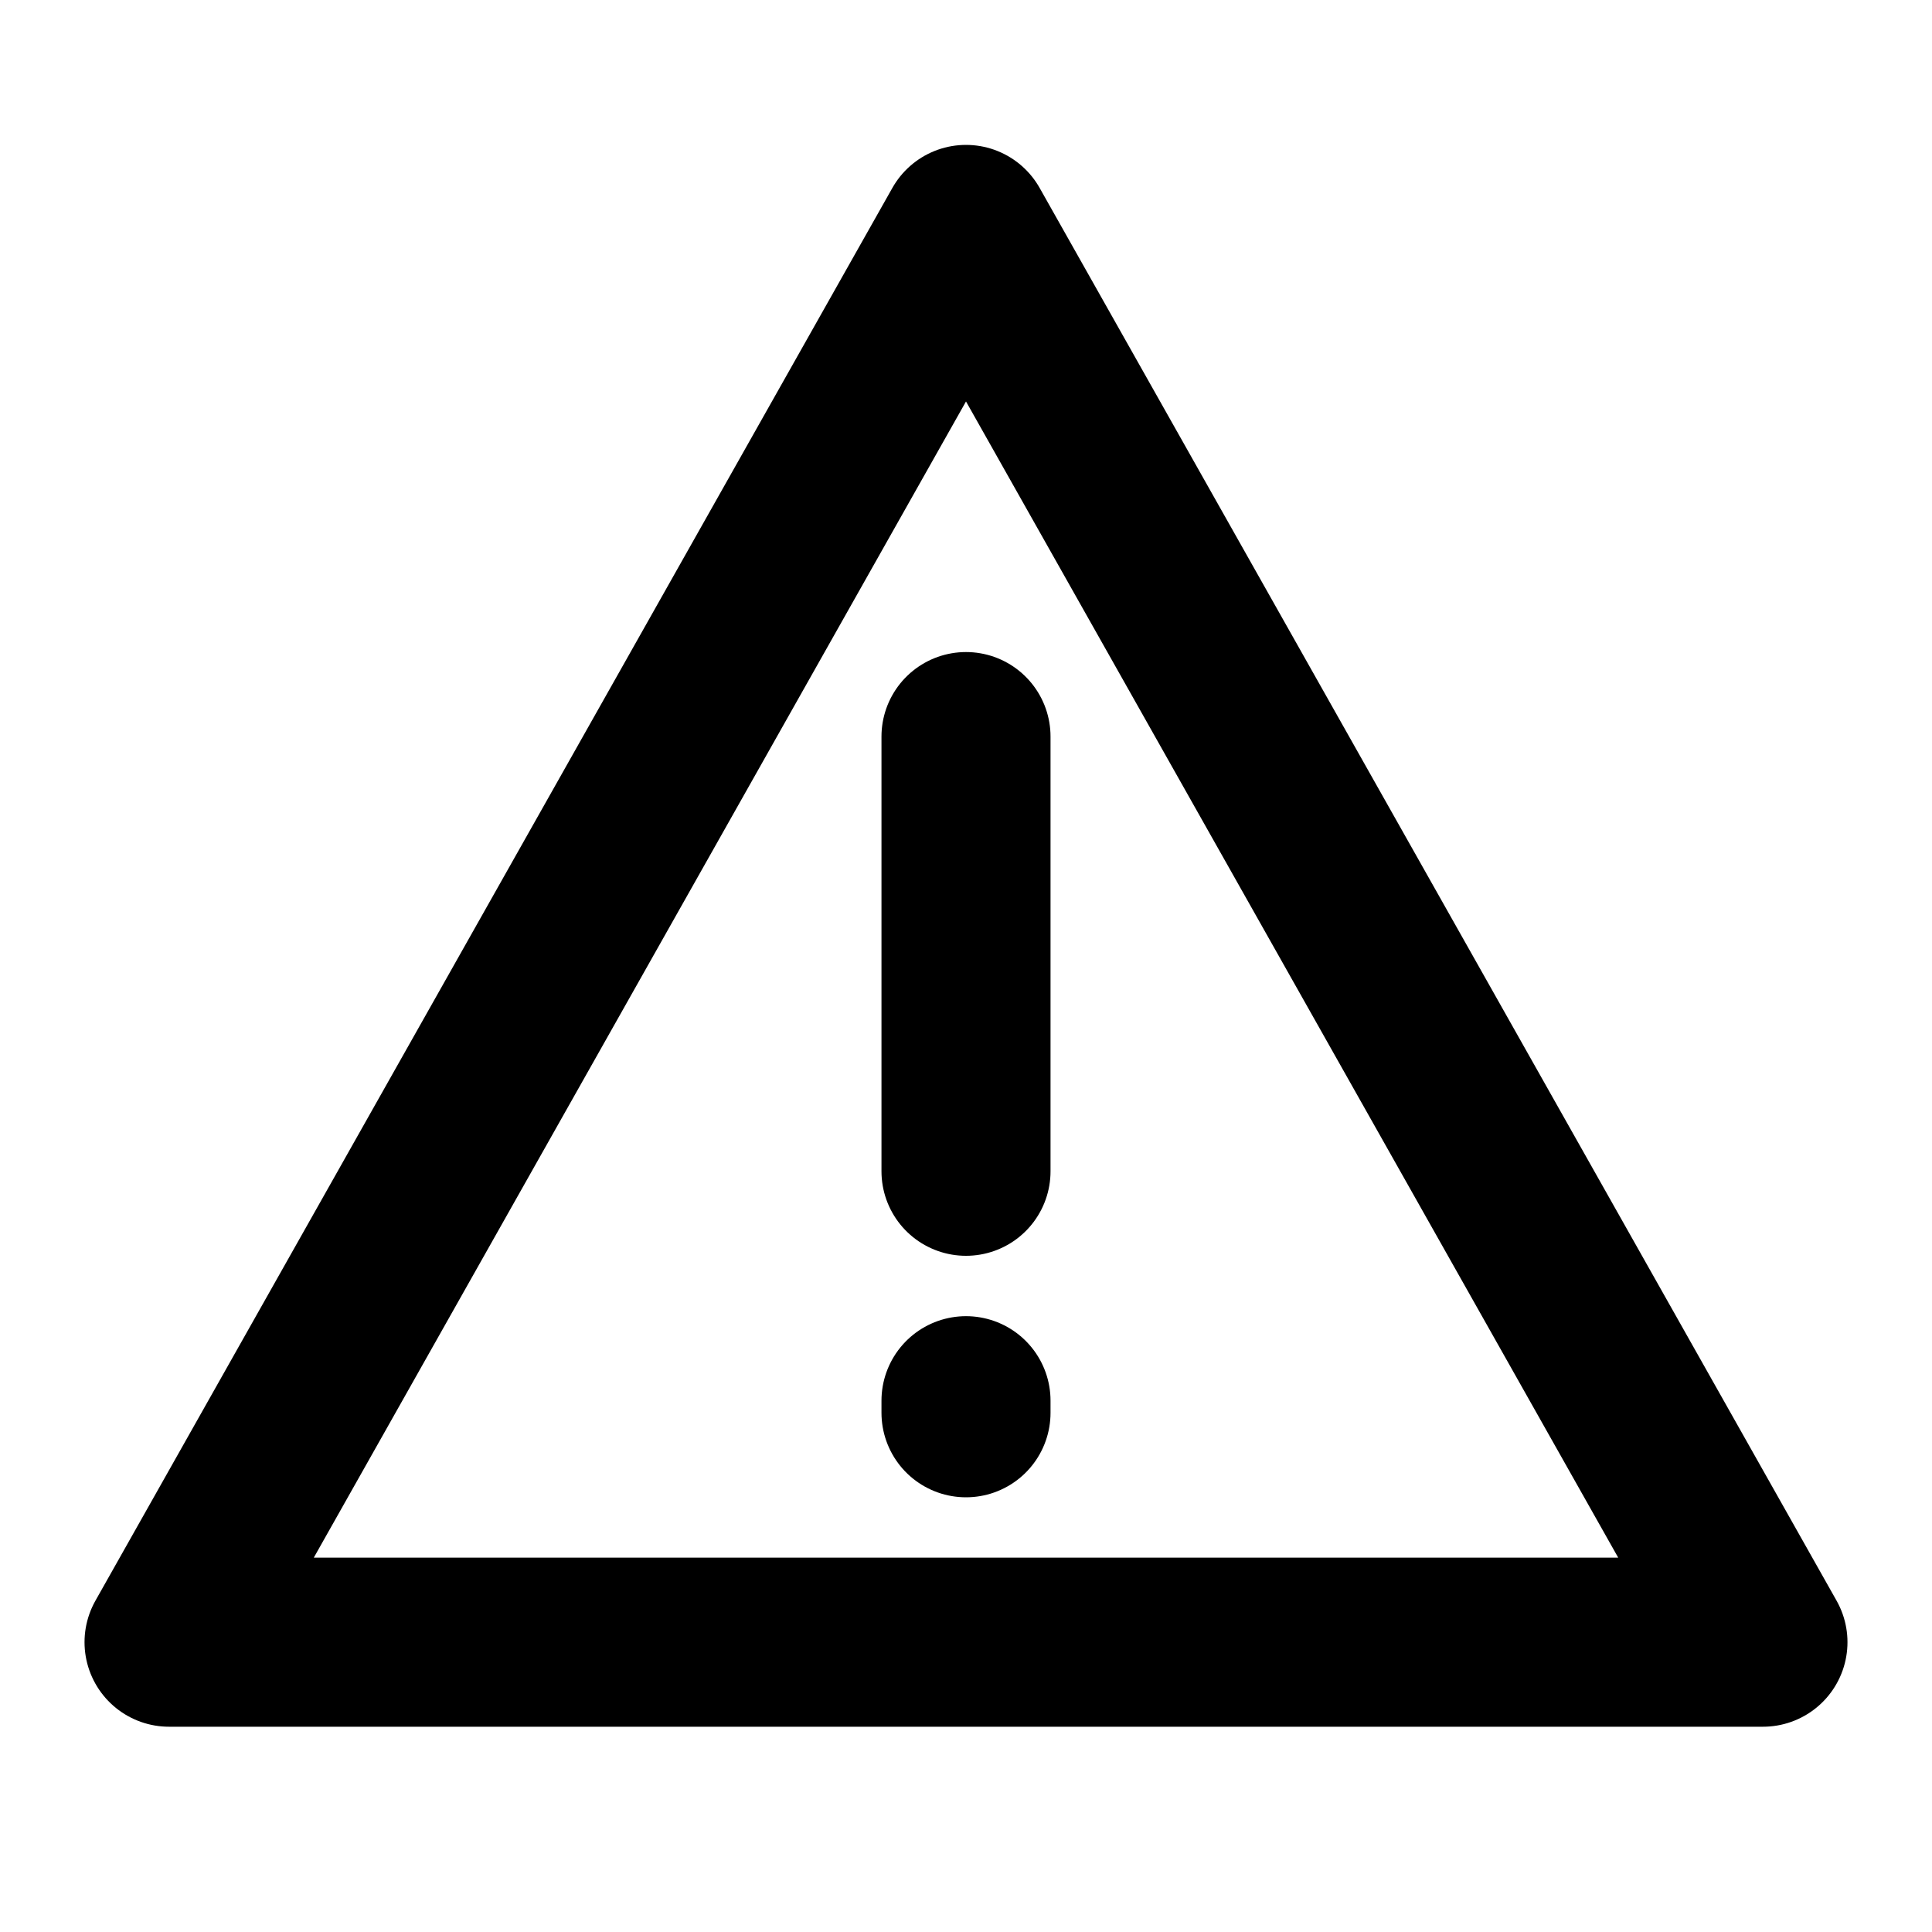
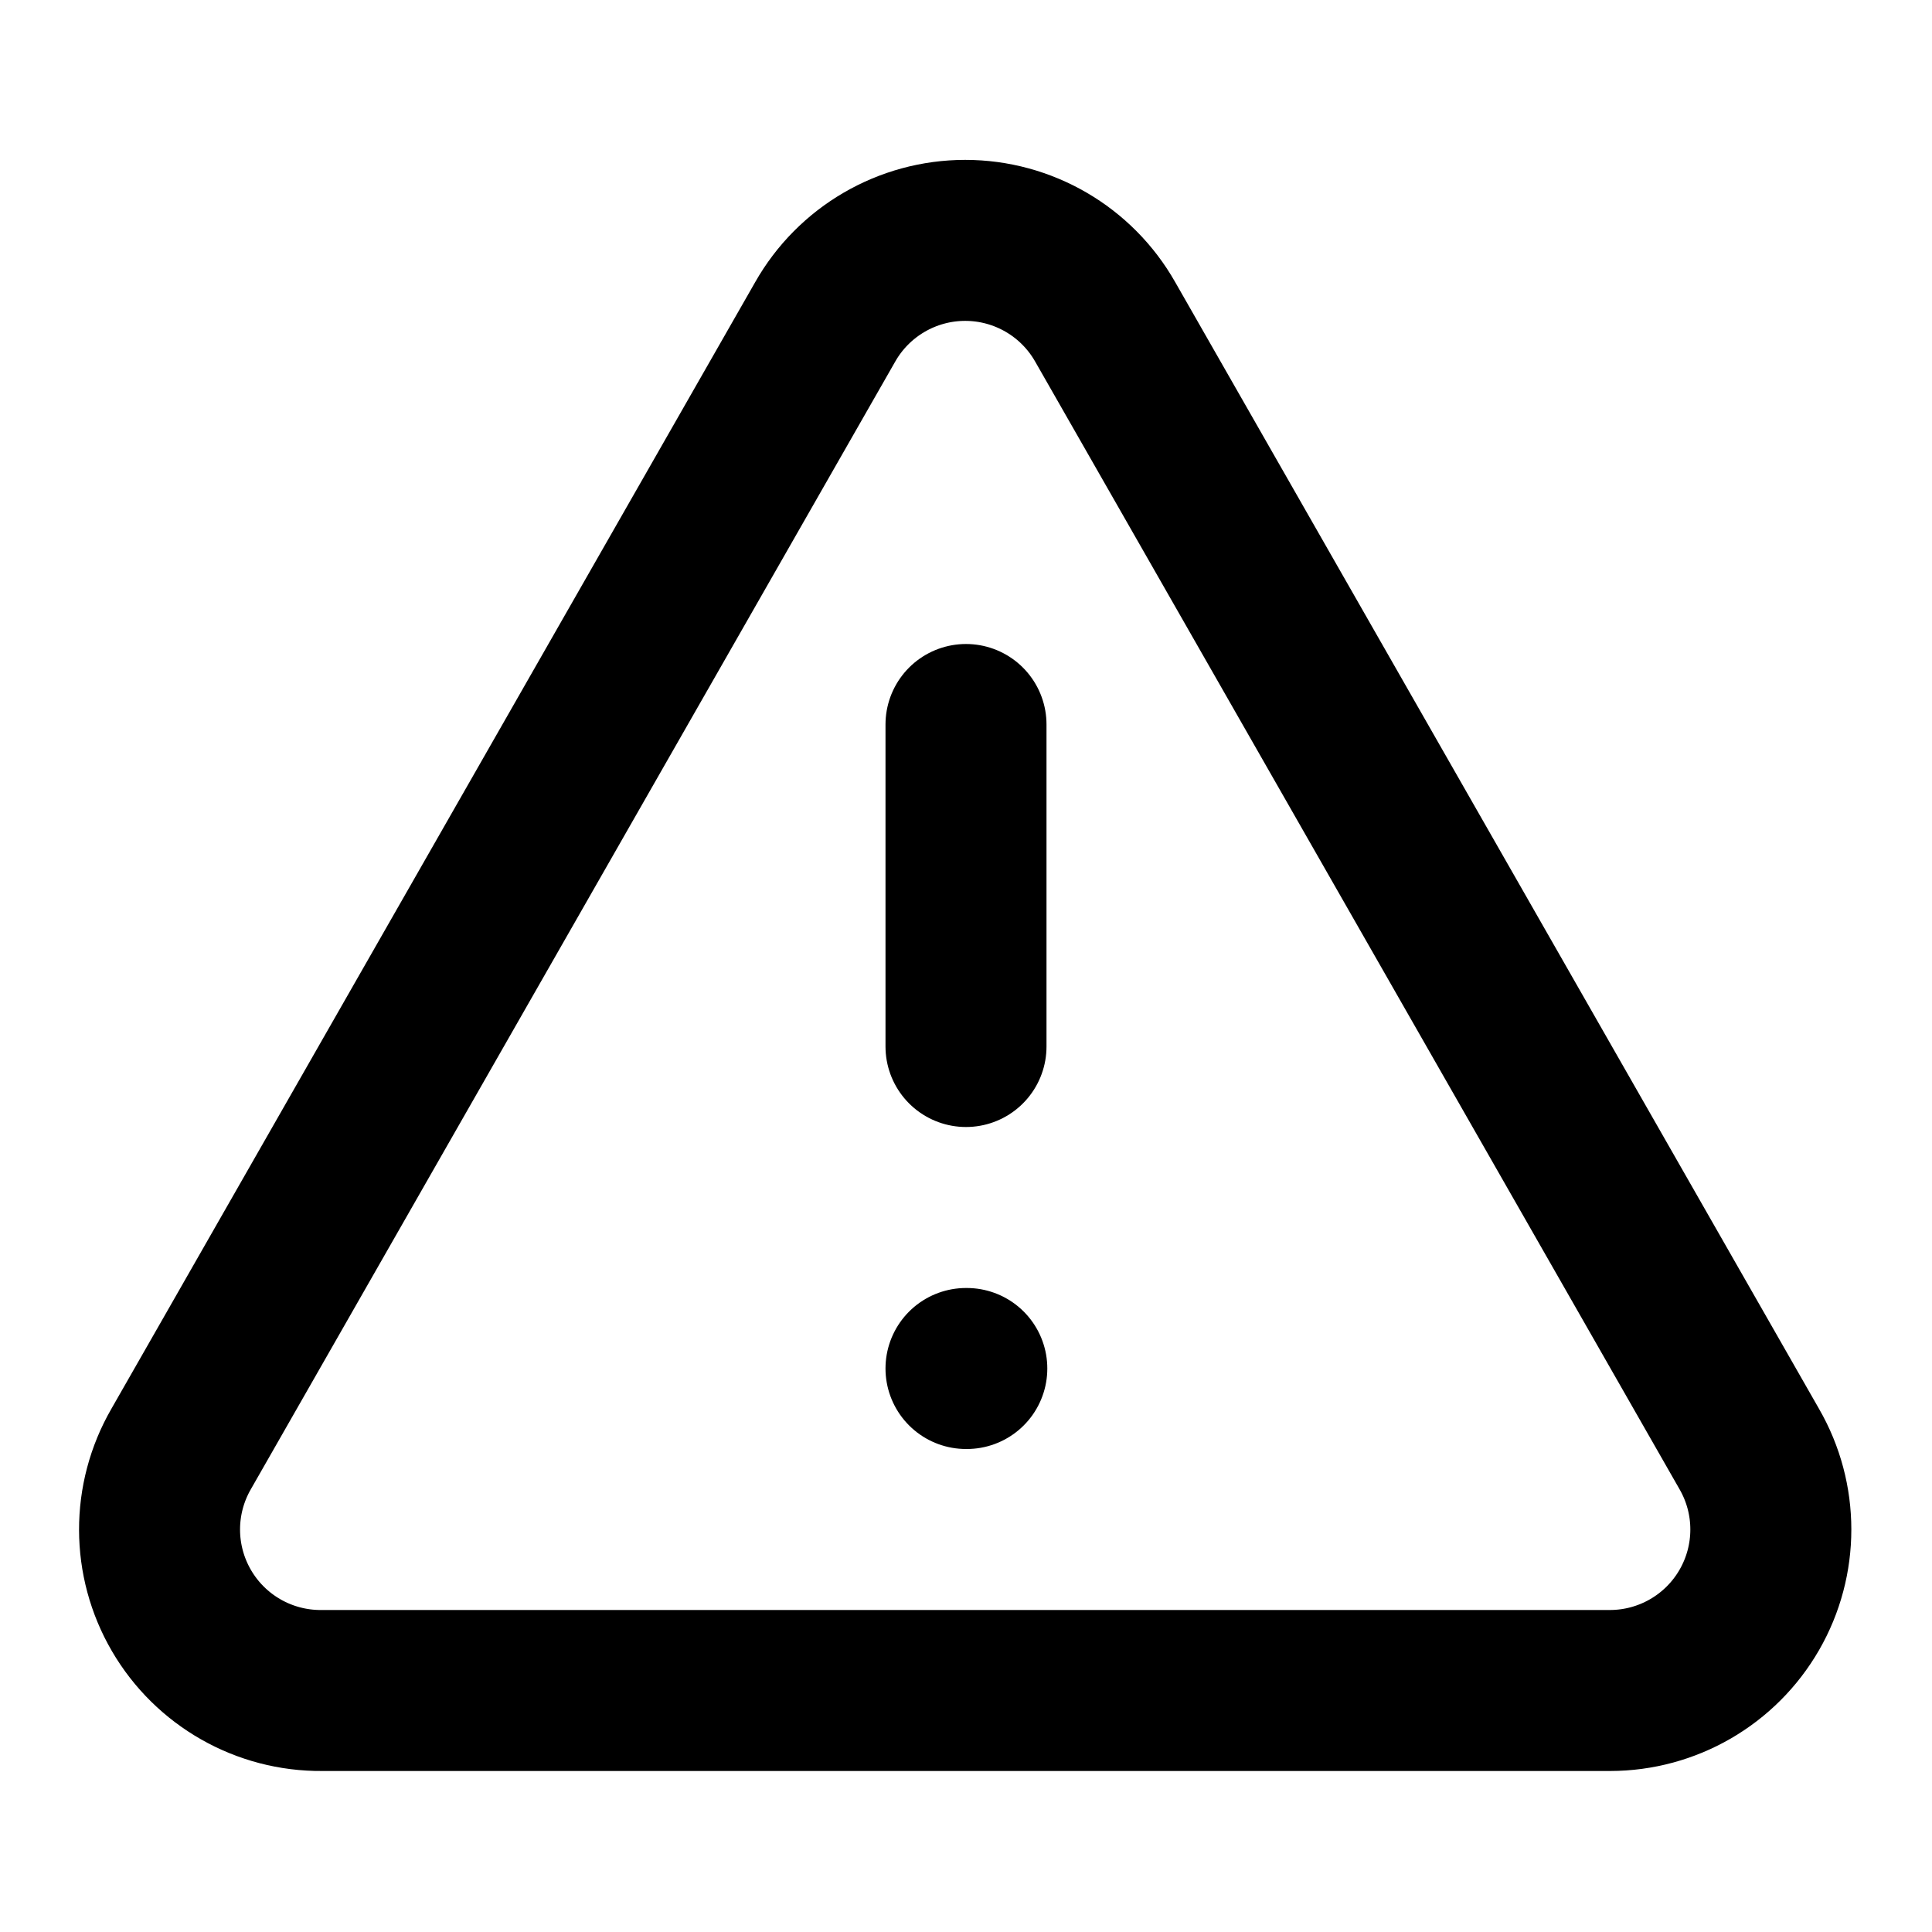
- <svg xmlns="http://www.w3.org/2000/svg" viewBox="0 0 16 16" fill="none" stroke="currentColor" stroke-width="1.4" stroke-linecap="round" stroke-linejoin="round">
-   <path d="M8 1.9 14.6 13.6H1.4z" />
-   <path d="M8 6.1v3.6M8 11.6v.1" />
+ <svg xmlns="http://www.w3.org/2000/svg" viewBox="0 0 24 24" fill="none" stroke="currentColor" stroke-width="2" stroke-linecap="round" stroke-linejoin="round">
+   <path d="m21.73 18-8-14a2 2 0 0 0-3.48 0l-8 14A2 2 0 0 0 4 21h16a2 2 0 0 0 1.73-3" />
+   <path d="M12 9v4" />
+   <path d="M12 17h.01" />
</svg>
